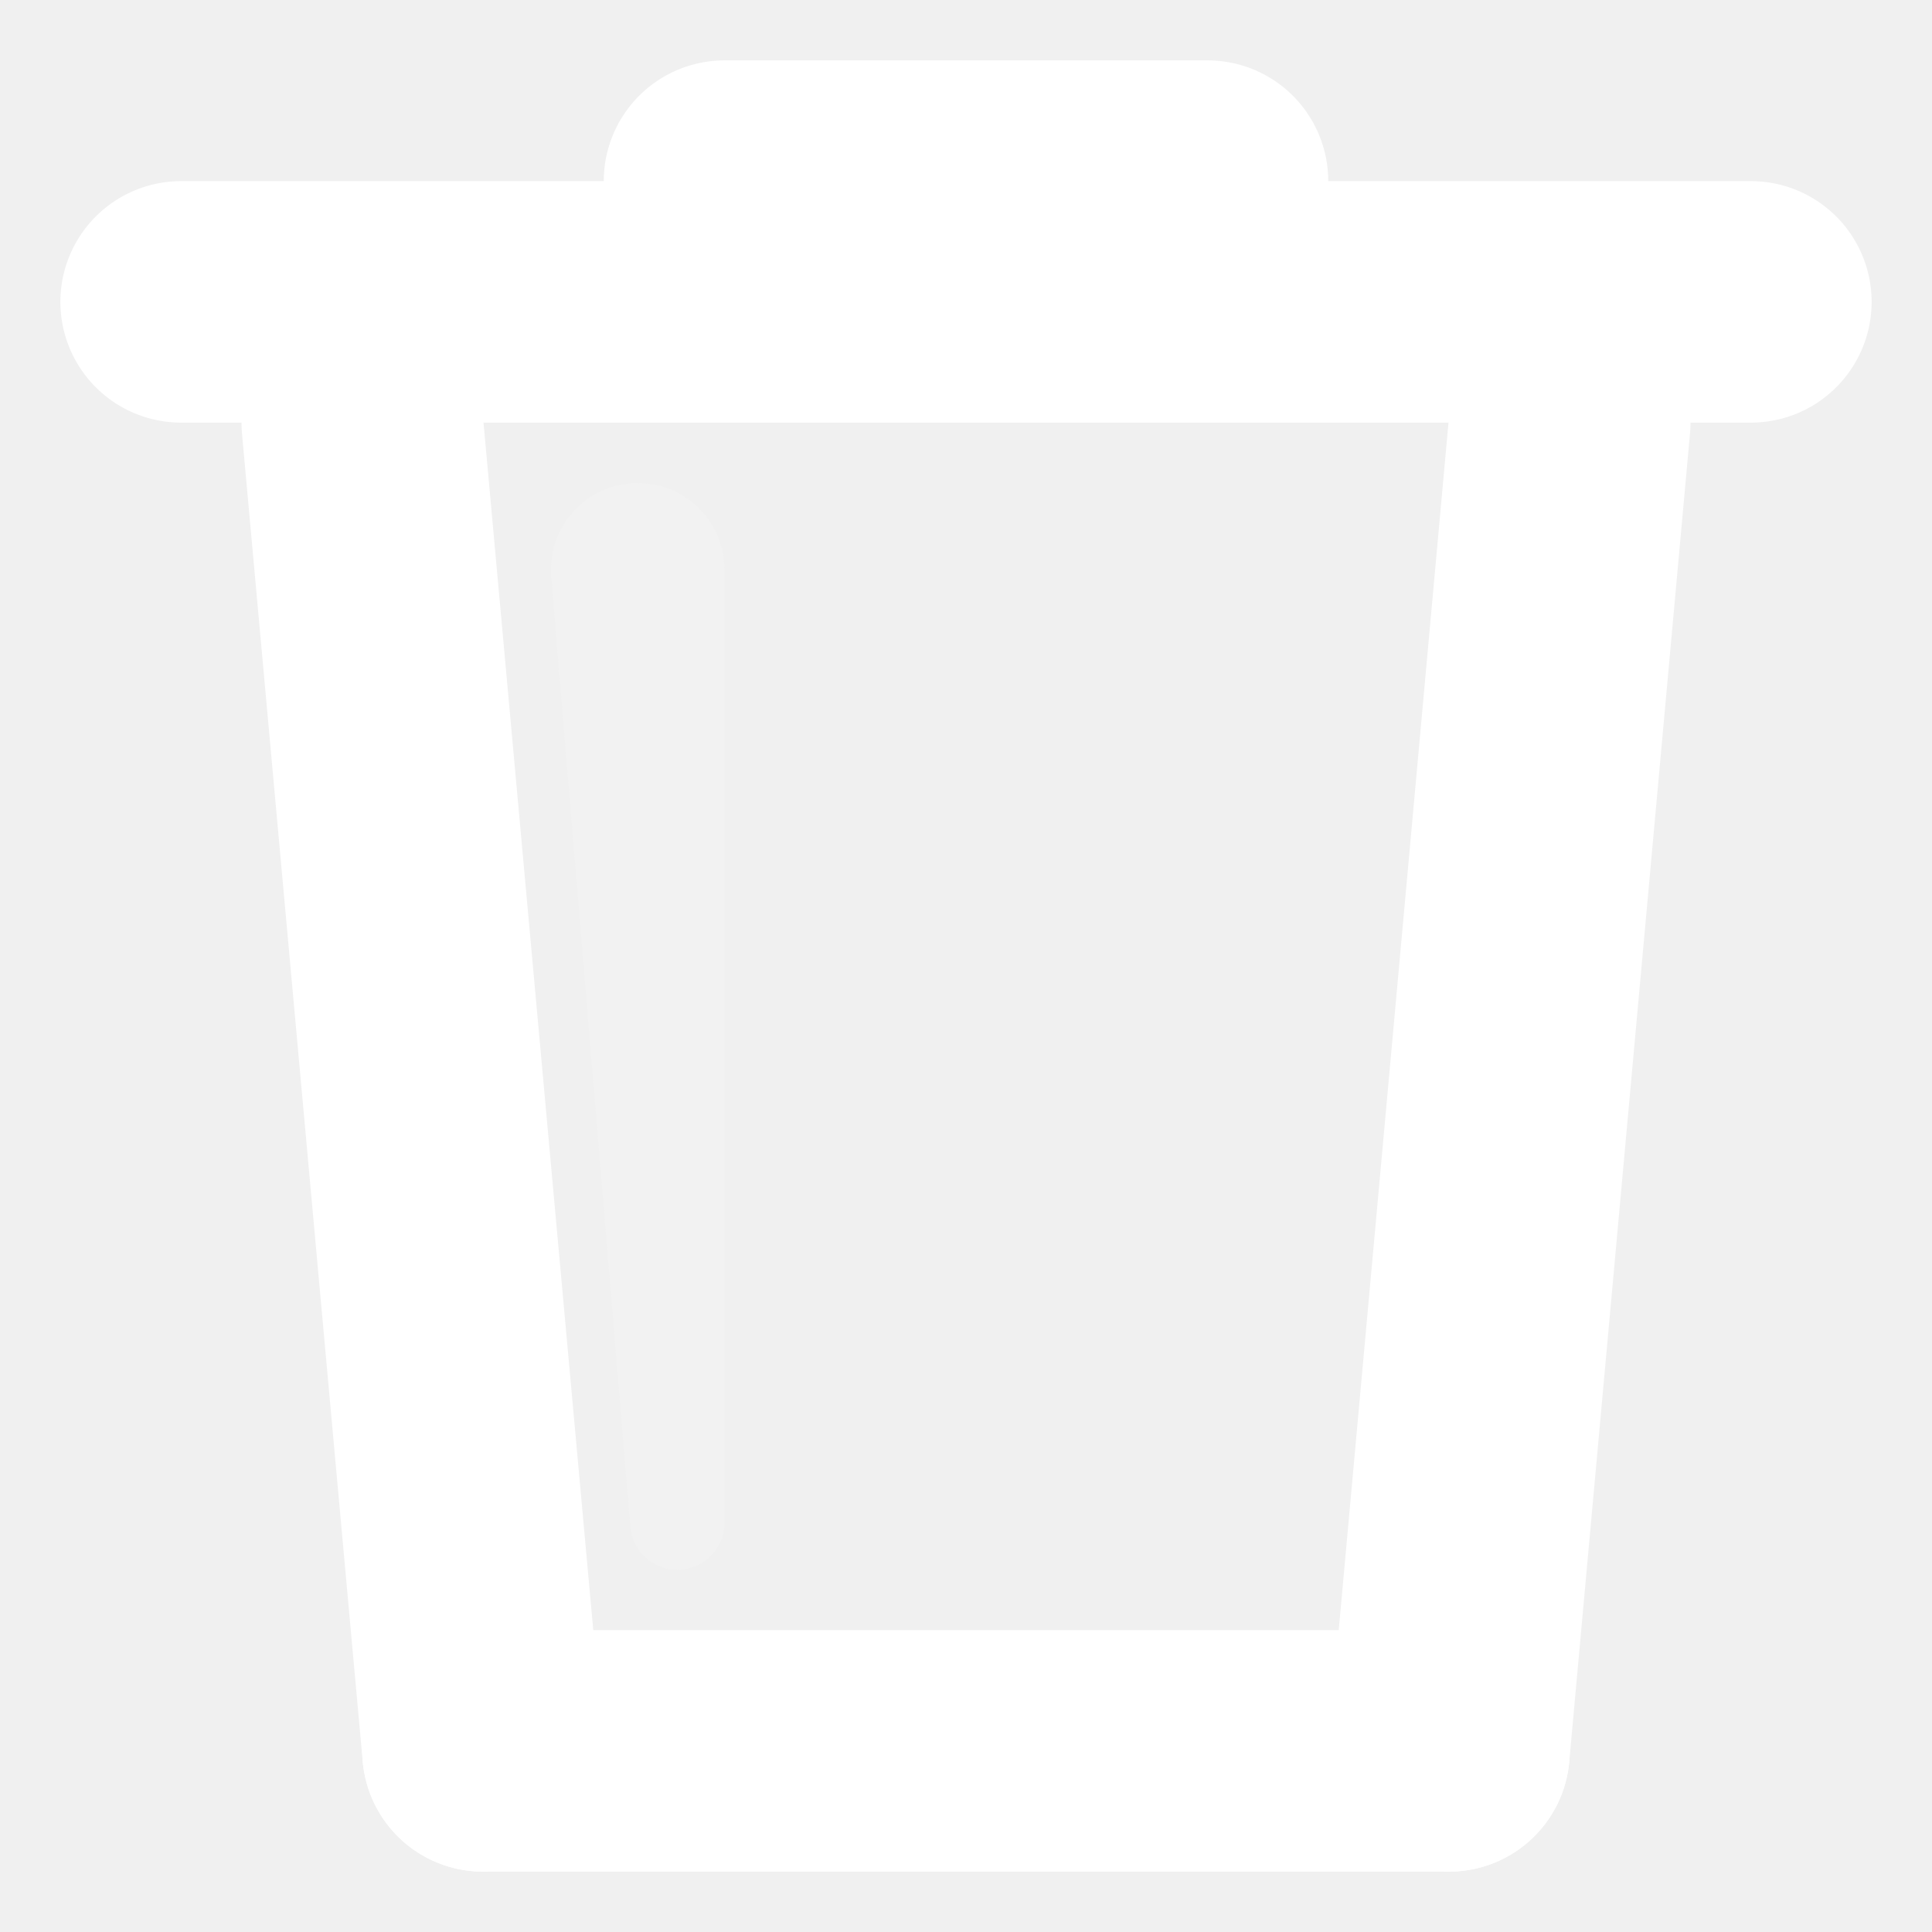
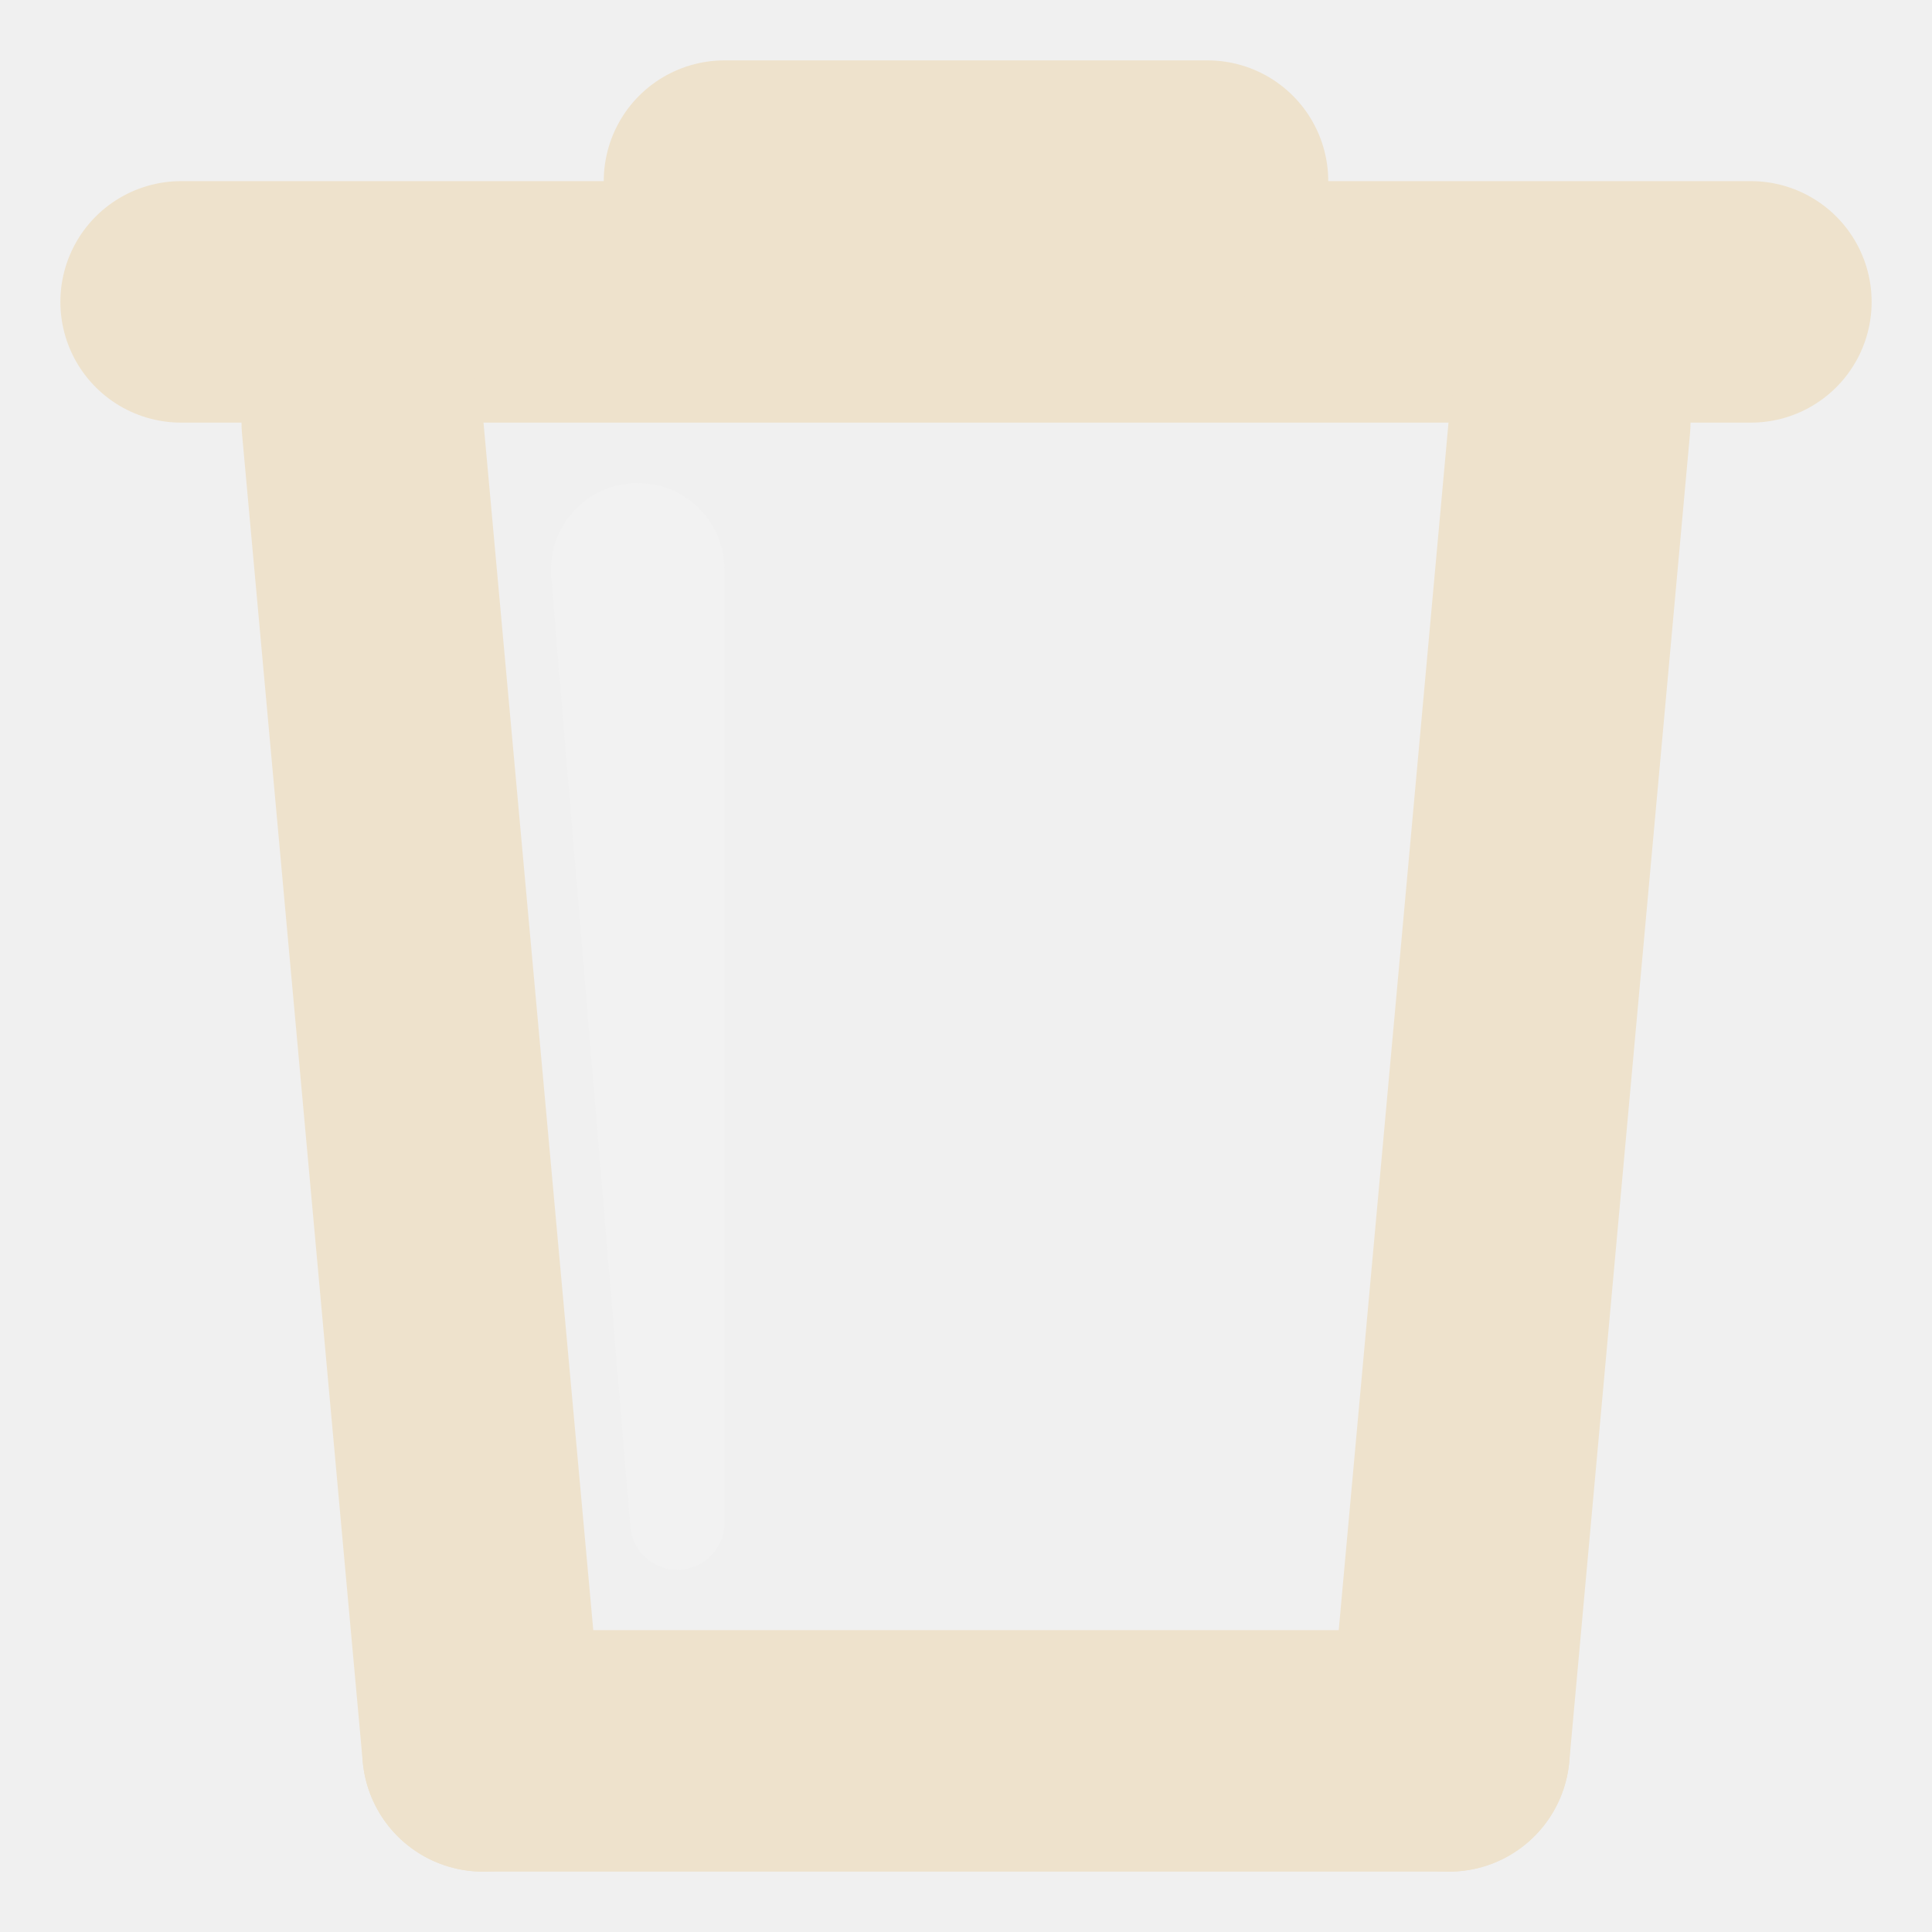
<svg xmlns="http://www.w3.org/2000/svg" width="32" height="32" viewBox="0 0 32 32" fill="none">
-   <path d="M29 5L3 5" stroke="#ffffff" stroke-width="4" stroke-linecap="round" />
-   <path d="M8 29L6 7" stroke="#ffffff" stroke-width="4" stroke-linecap="round" />
-   <path d="M24 29L26 7" stroke="#ffffff" stroke-width="4" stroke-linecap="round" />
-   <path d="M12 3L20 3" stroke="#ffffff" stroke-width="4" stroke-linecap="round" />
-   <path d="M8 29L24 29" stroke="#ffffff" stroke-width="4" stroke-linecap="round" />
+   <path d="M29 5L3 5" stroke="#EEE2CC" stroke-width="4" stroke-linecap="round" />
+   <path d="M8 29L6 7" stroke="#EEE2CC" stroke-width="4" stroke-linecap="round" />
+   <path d="M24 29L26 7" stroke="#EEE2CC" stroke-width="4" stroke-linecap="round" />
+   <path d="M12 3L20 3" stroke="#EEE2CC" stroke-width="4" stroke-linecap="round" />
+   <path d="M8 29L24 29" stroke="#EEE2CC" stroke-width="4" stroke-linecap="round" />
  <path d="M10.44 25.284L9.13 9.557C9.06 8.719 9.721 8 10.562 8C11.356 8 12 8.644 12 9.438V25.219C12 25.65 11.65 26 11.219 26C10.812 26 10.474 25.689 10.44 25.284Z" fill="#F2F2F2" />
</svg>
